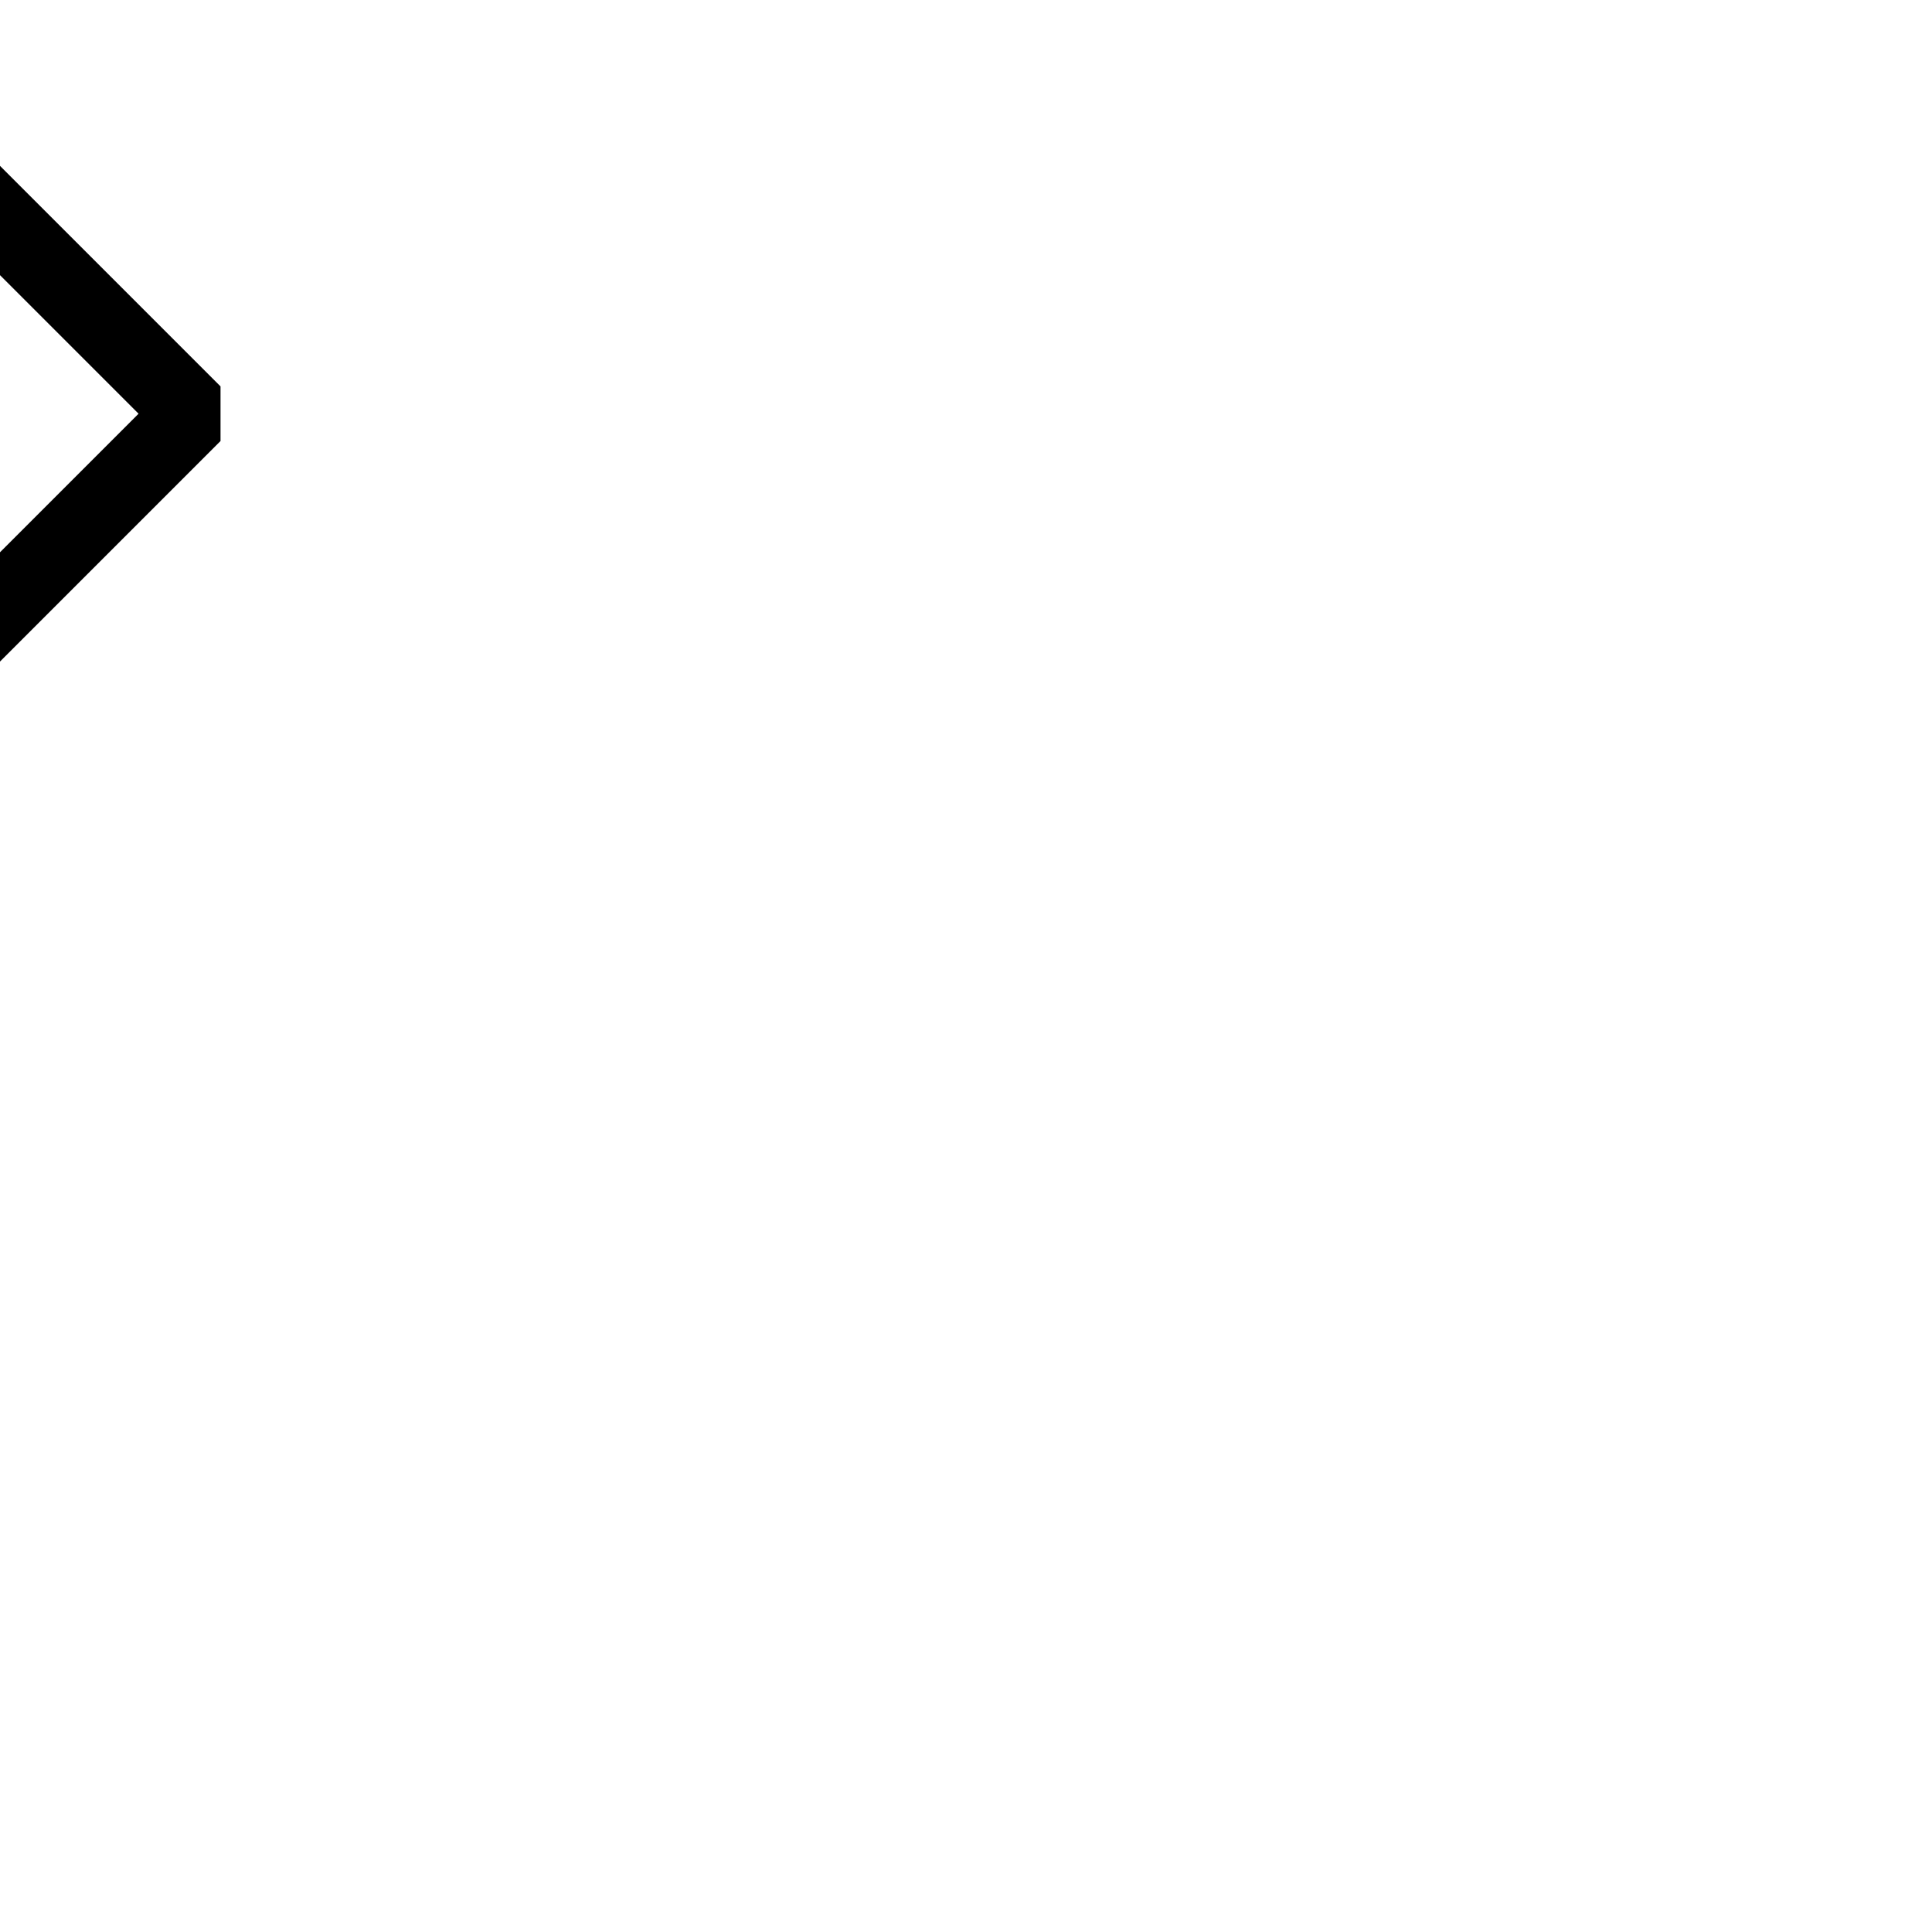
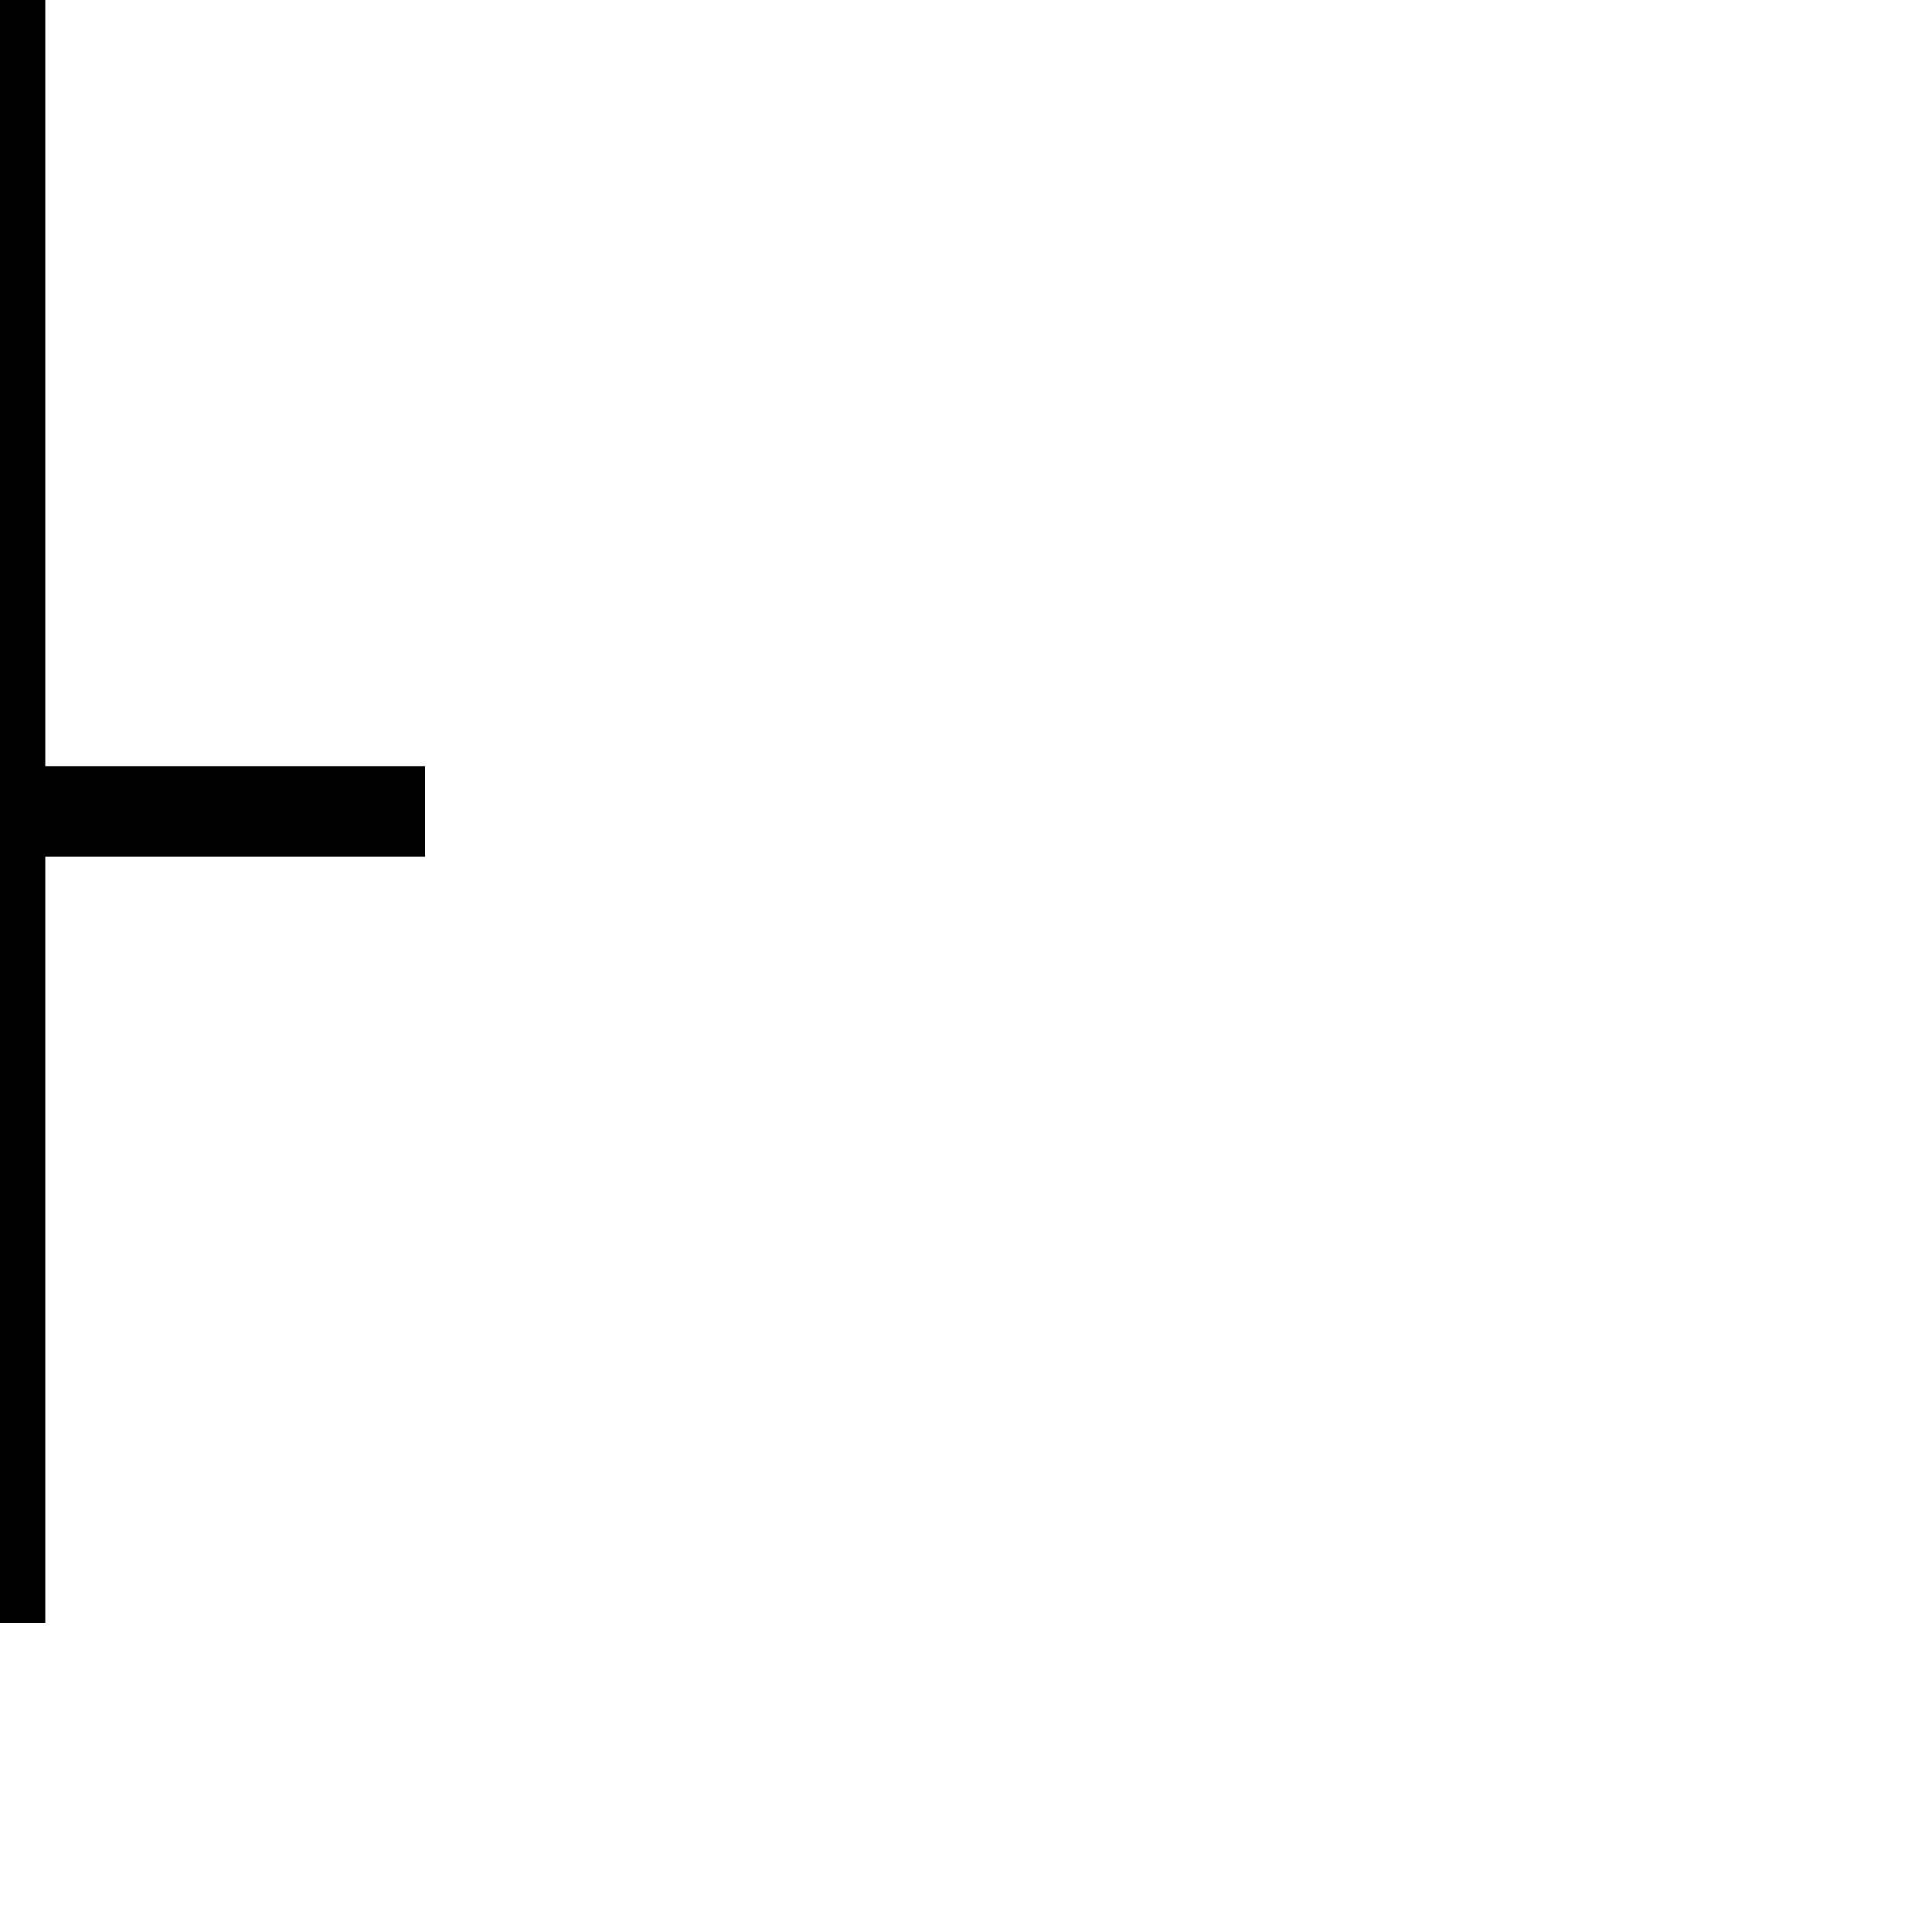
<svg xmlns="http://www.w3.org/2000/svg" width="100" height="100" viewBox="0 0 100 100" version="1.1" id="svg1035">
  <defs id="defs1032" />
  <g id="layer1">
-     <g id="path4787">
-       <path style="color:#000000;fill:#000000;fill-opacity:0;stroke-width:4;stroke-linejoin:bevel;-inkscape-stroke:none" d="m -10,1.414 20,20 -20,20" id="path4989" />
-       <path style="color:#000000;fill:#000000;stroke-linejoin:bevel;-inkscape-stroke:none" d="M -8.586,0 -11.414,2.828 7.172,21.414 -11.414,40 l 2.828,2.828 20,-20 V 20 Z" id="path4991" />
-     </g>
+     <path style="color:#000000;fill:#000000;stroke:#000000;stroke-width:4.688;stroke-dasharray:none;stroke-opacity:1" d="M 0,0 V 84 Z" id="path3207-3" />
+     <path style="color:#000000;fill:#000000;stroke:#000000;stroke-width:4.688;stroke-dasharray:none;stroke-opacity:1" d="M 22,42 H -22 Z" id="path12020" />
  </g>
</svg>
